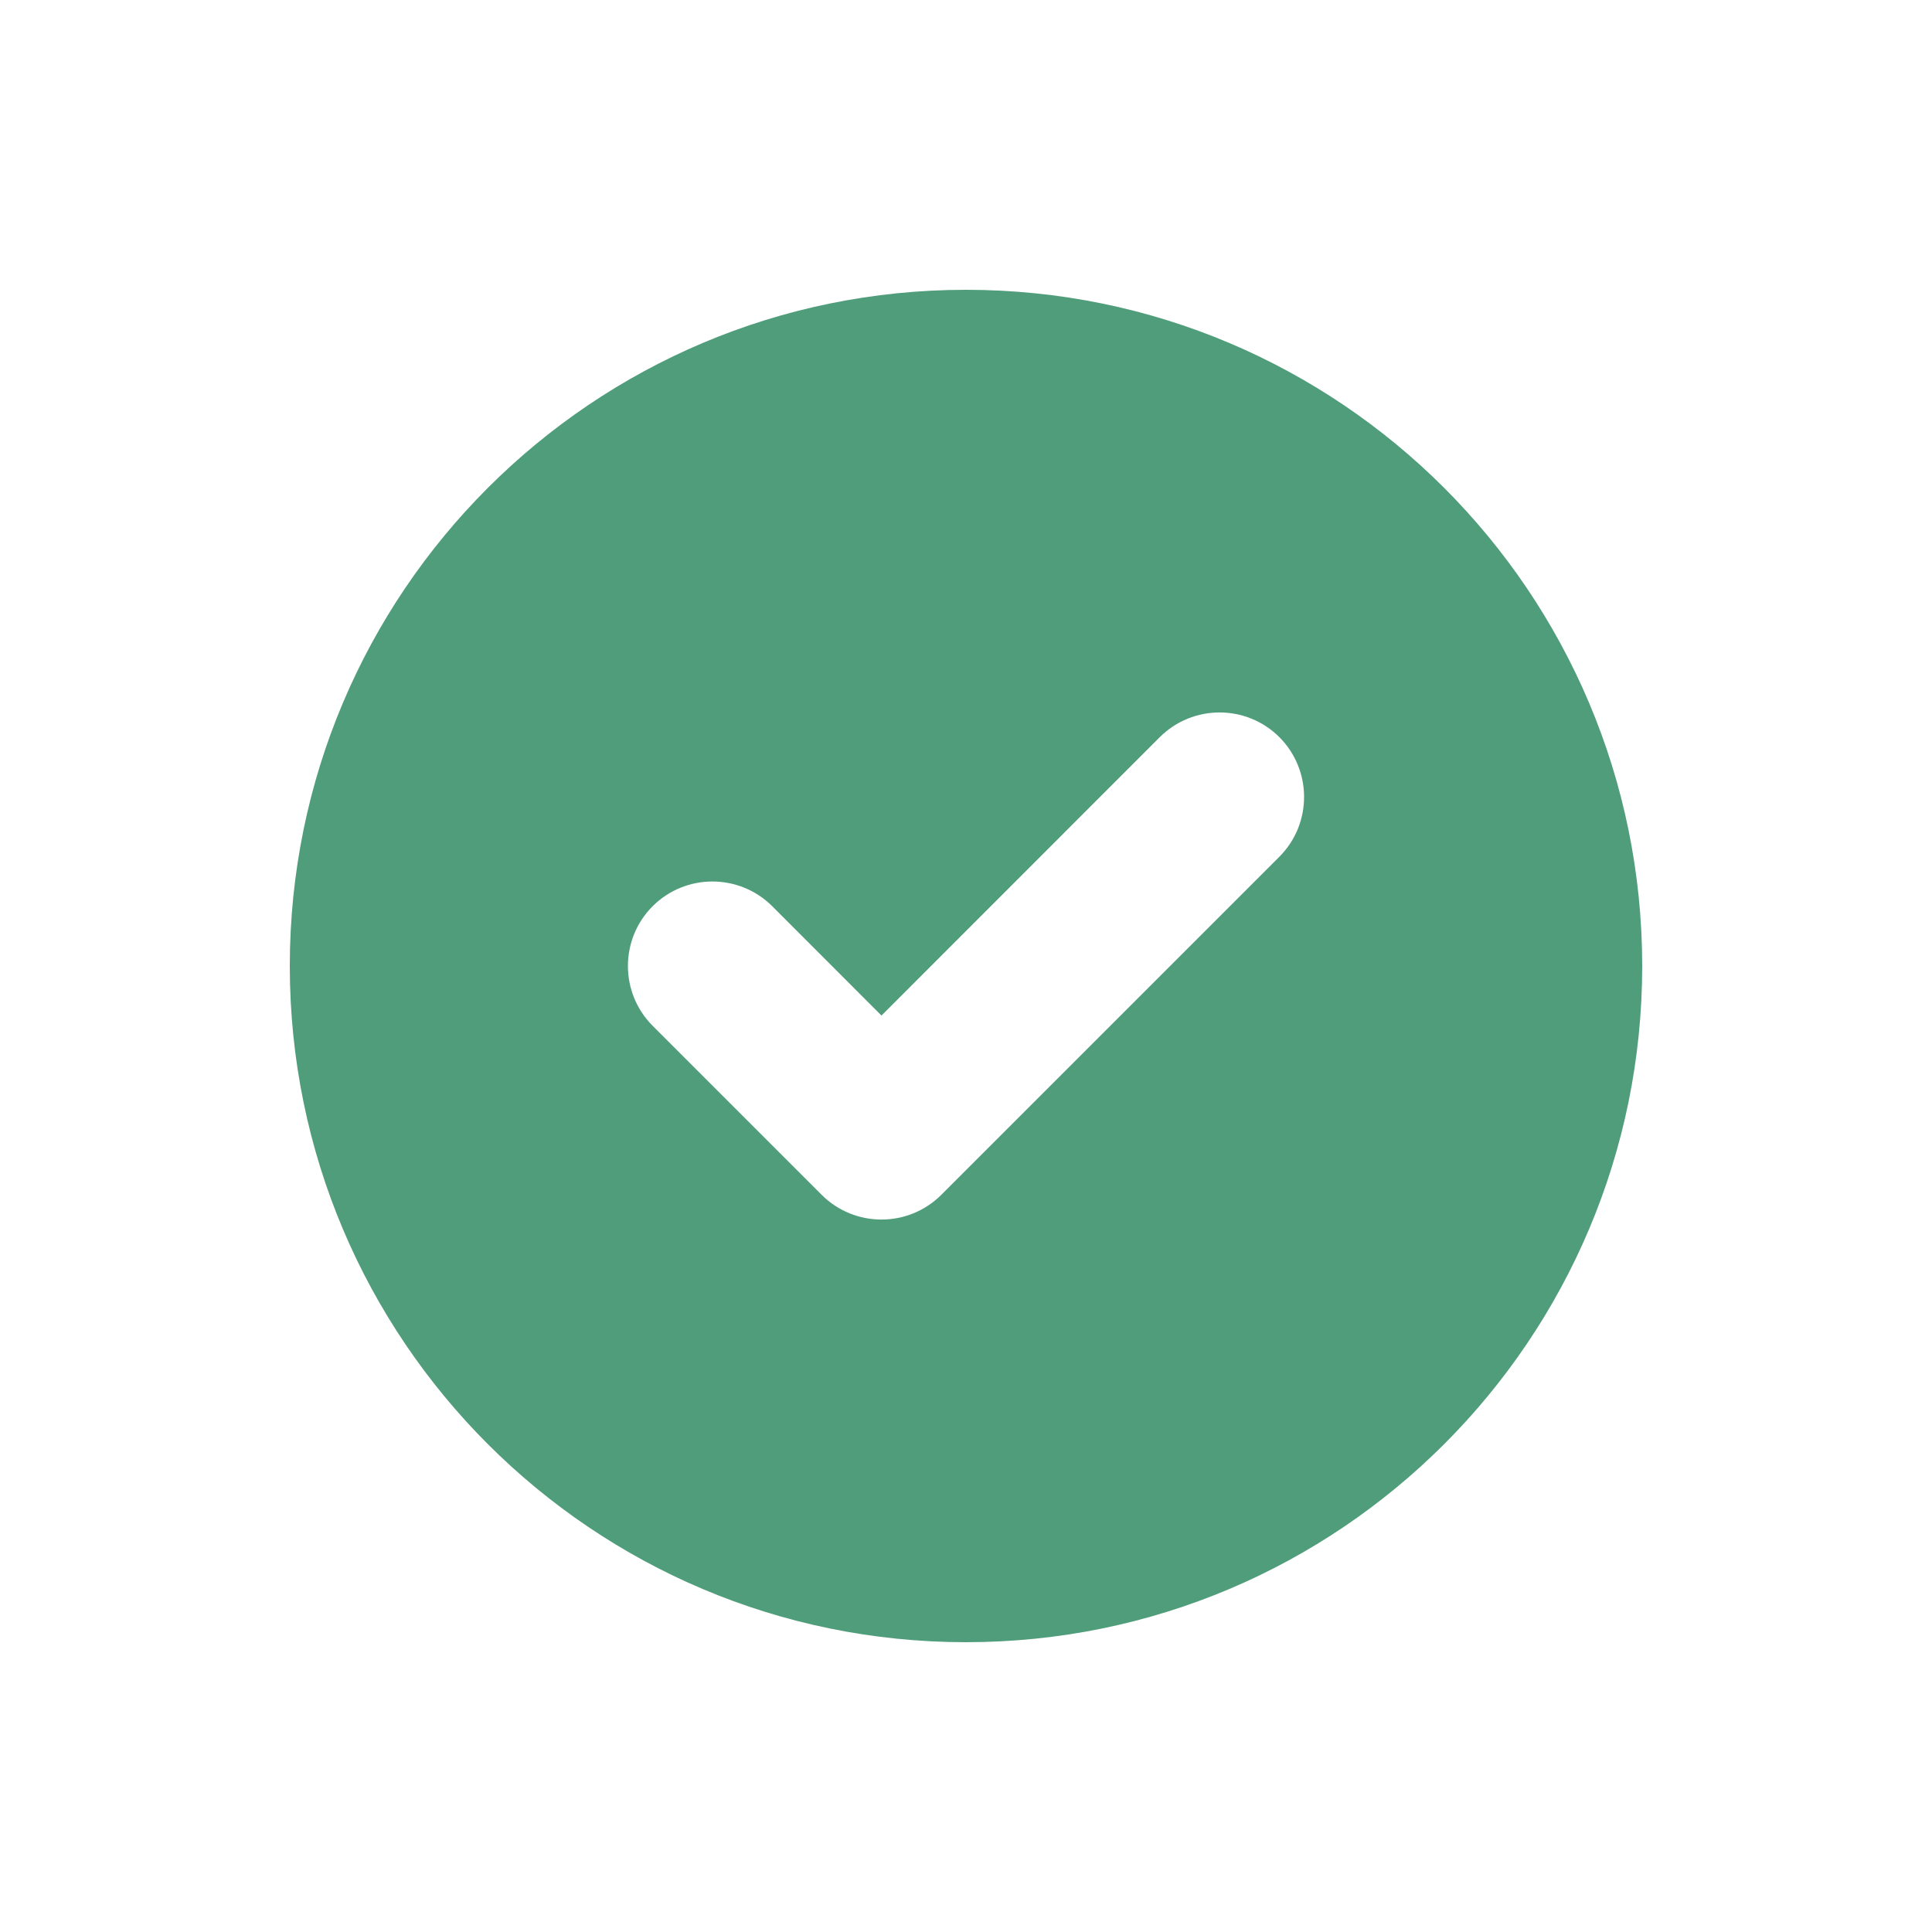
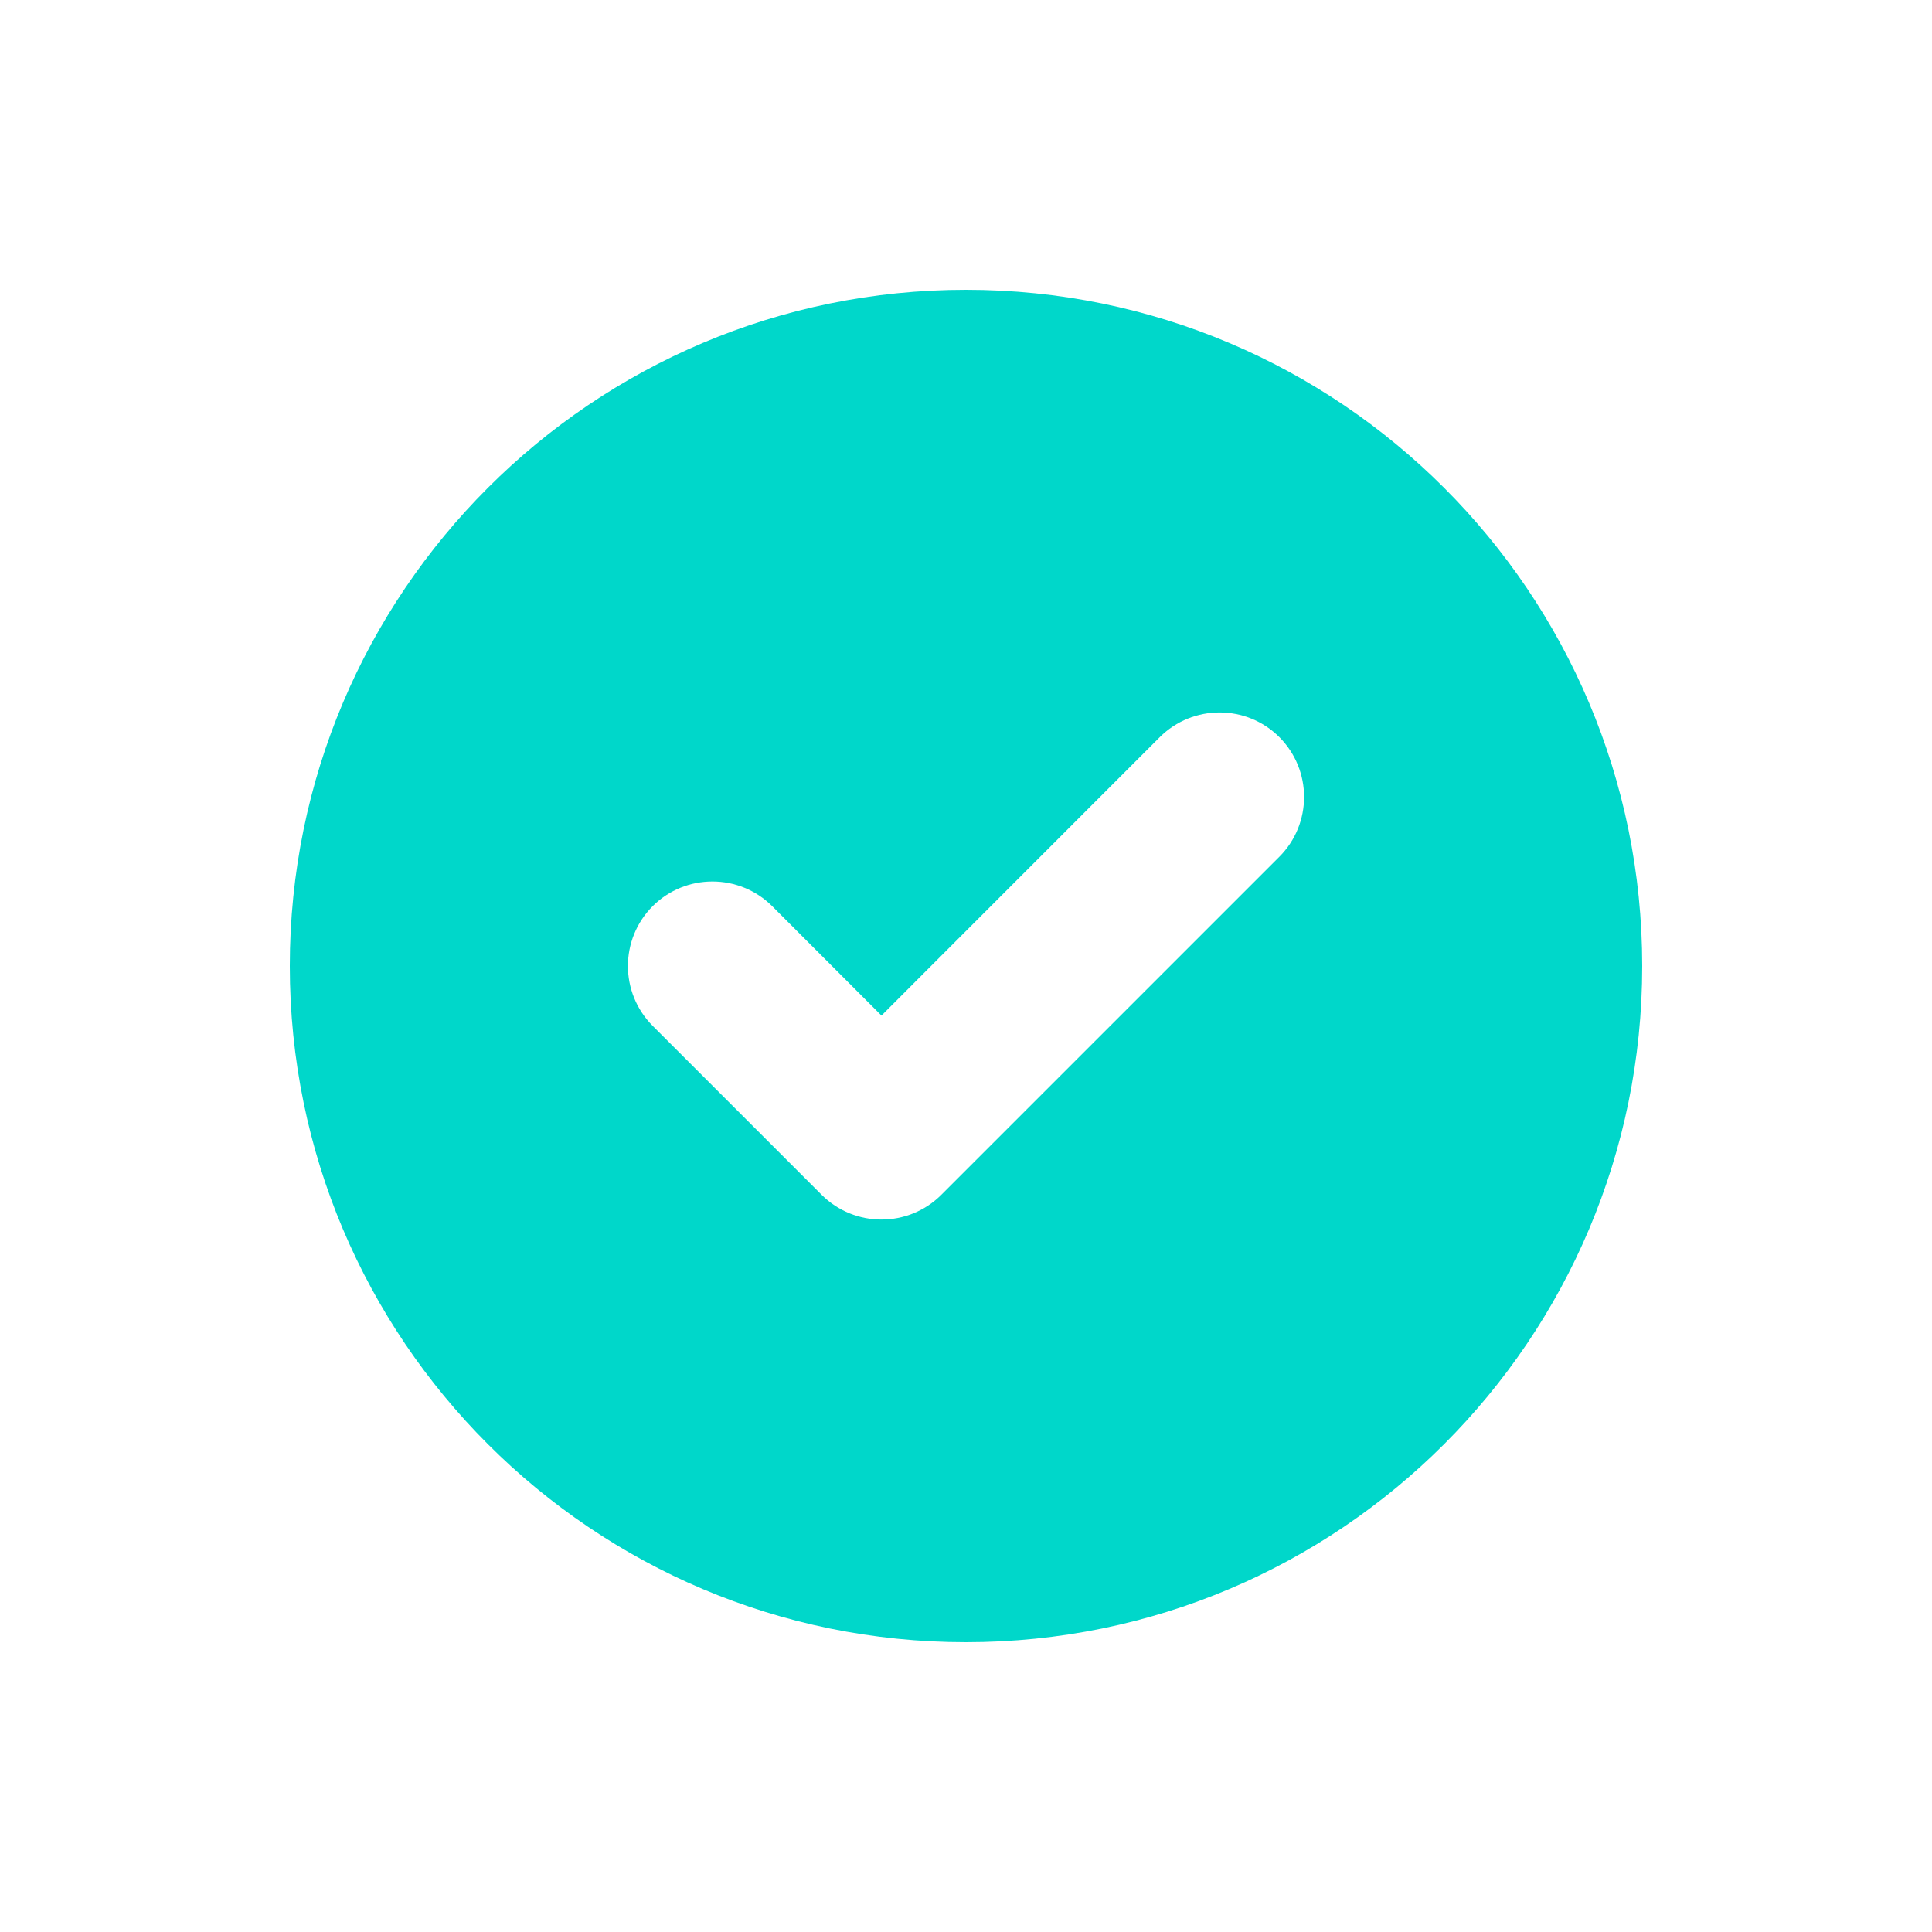
<svg xmlns="http://www.w3.org/2000/svg" width="20" height="20" viewBox="0 0 20 20" fill="none">
-   <path fill-rule="evenodd" clip-rule="evenodd" d="M10 17C13.866 17 17 13.866 17 10C17 6.134 13.866 3 10 3C6.134 3 3 6.134 3 10C3 13.866 6.134 17 10 17ZM13.244 8.869C13.585 8.527 13.585 7.973 13.244 7.631C12.902 7.29 12.348 7.29 12.006 7.631L9.125 10.513L7.994 9.381C7.652 9.04 7.098 9.04 6.756 9.381C6.415 9.723 6.415 10.277 6.756 10.619L8.506 12.369C8.848 12.71 9.402 12.71 9.744 12.369L13.244 8.869Z" fill="#509D7B" />
+   <path fill-rule="evenodd" clip-rule="evenodd" d="M10 17C13.866 17 17 13.866 17 10C17 6.134 13.866 3 10 3C6.134 3 3 6.134 3 10C3 13.866 6.134 17 10 17ZM13.244 8.869C13.585 8.527 13.585 7.973 13.244 7.631C12.902 7.29 12.348 7.29 12.006 7.631L9.125 10.513L7.994 9.381C7.652 9.04 7.098 9.04 6.756 9.381C6.415 9.723 6.415 10.277 6.756 10.619L8.506 12.369C8.848 12.71 9.402 12.71 9.744 12.369L13.244 8.869Z" fill="#00D7CA" />
</svg>
